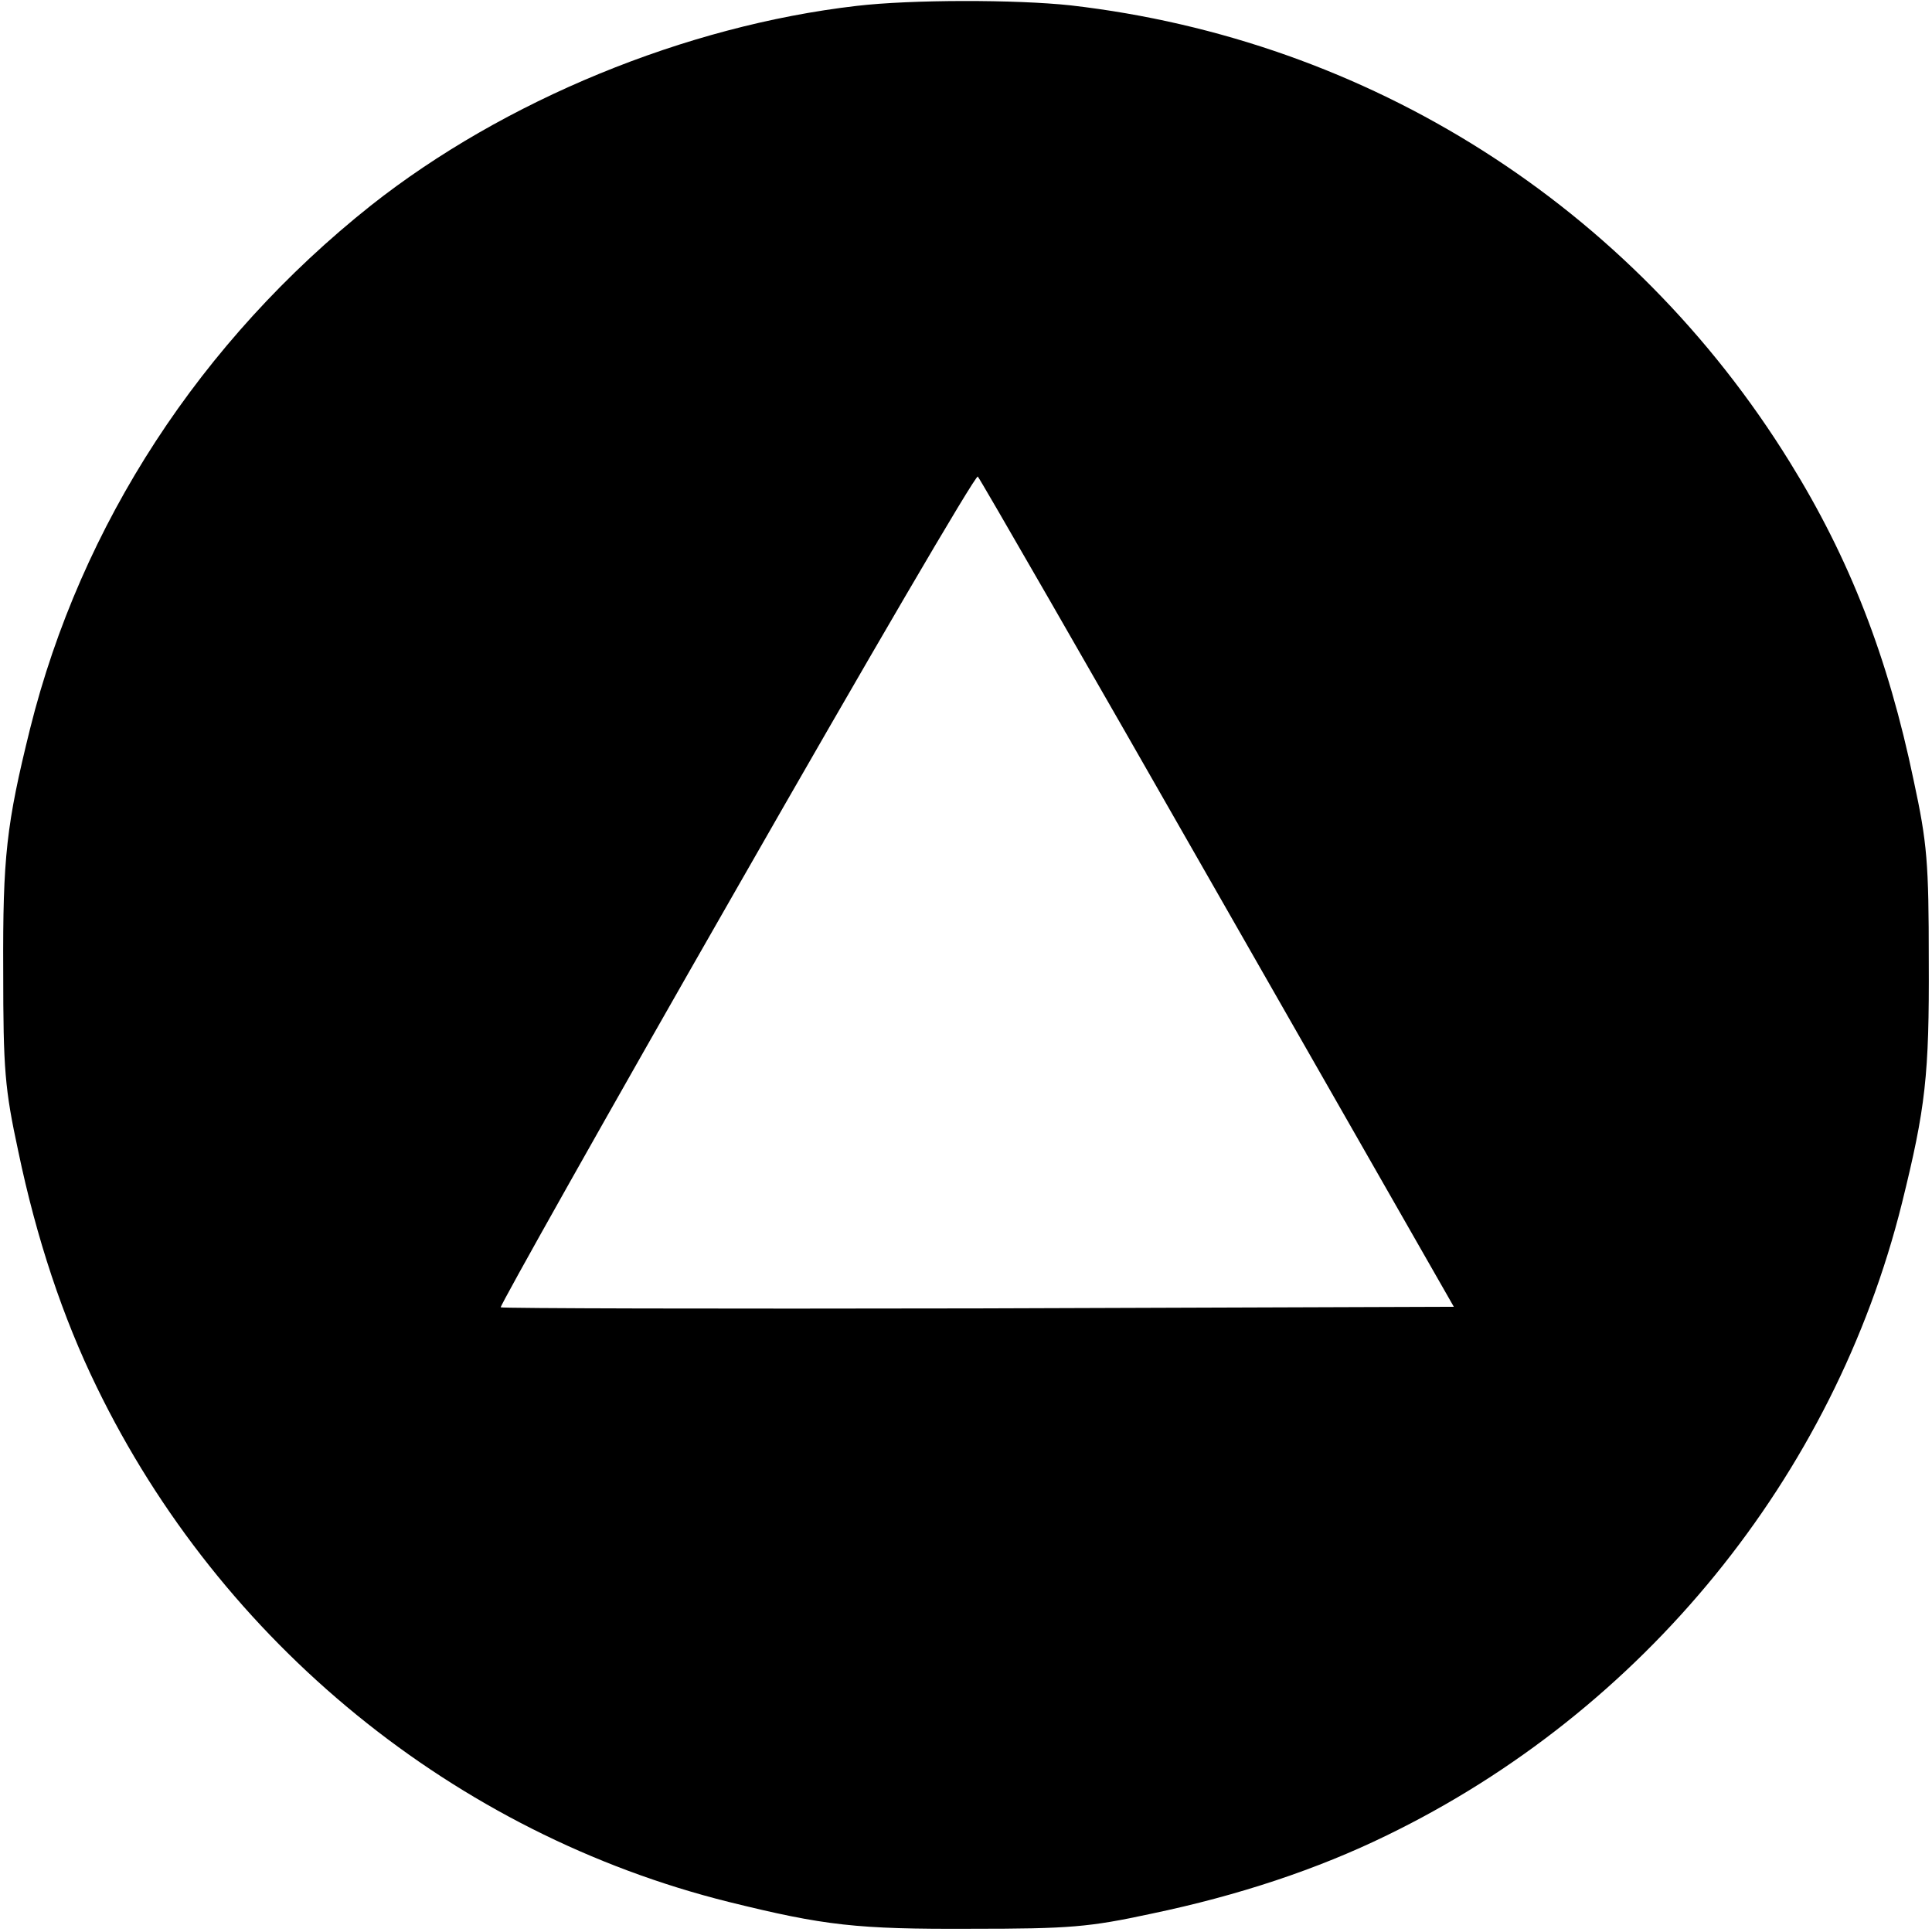
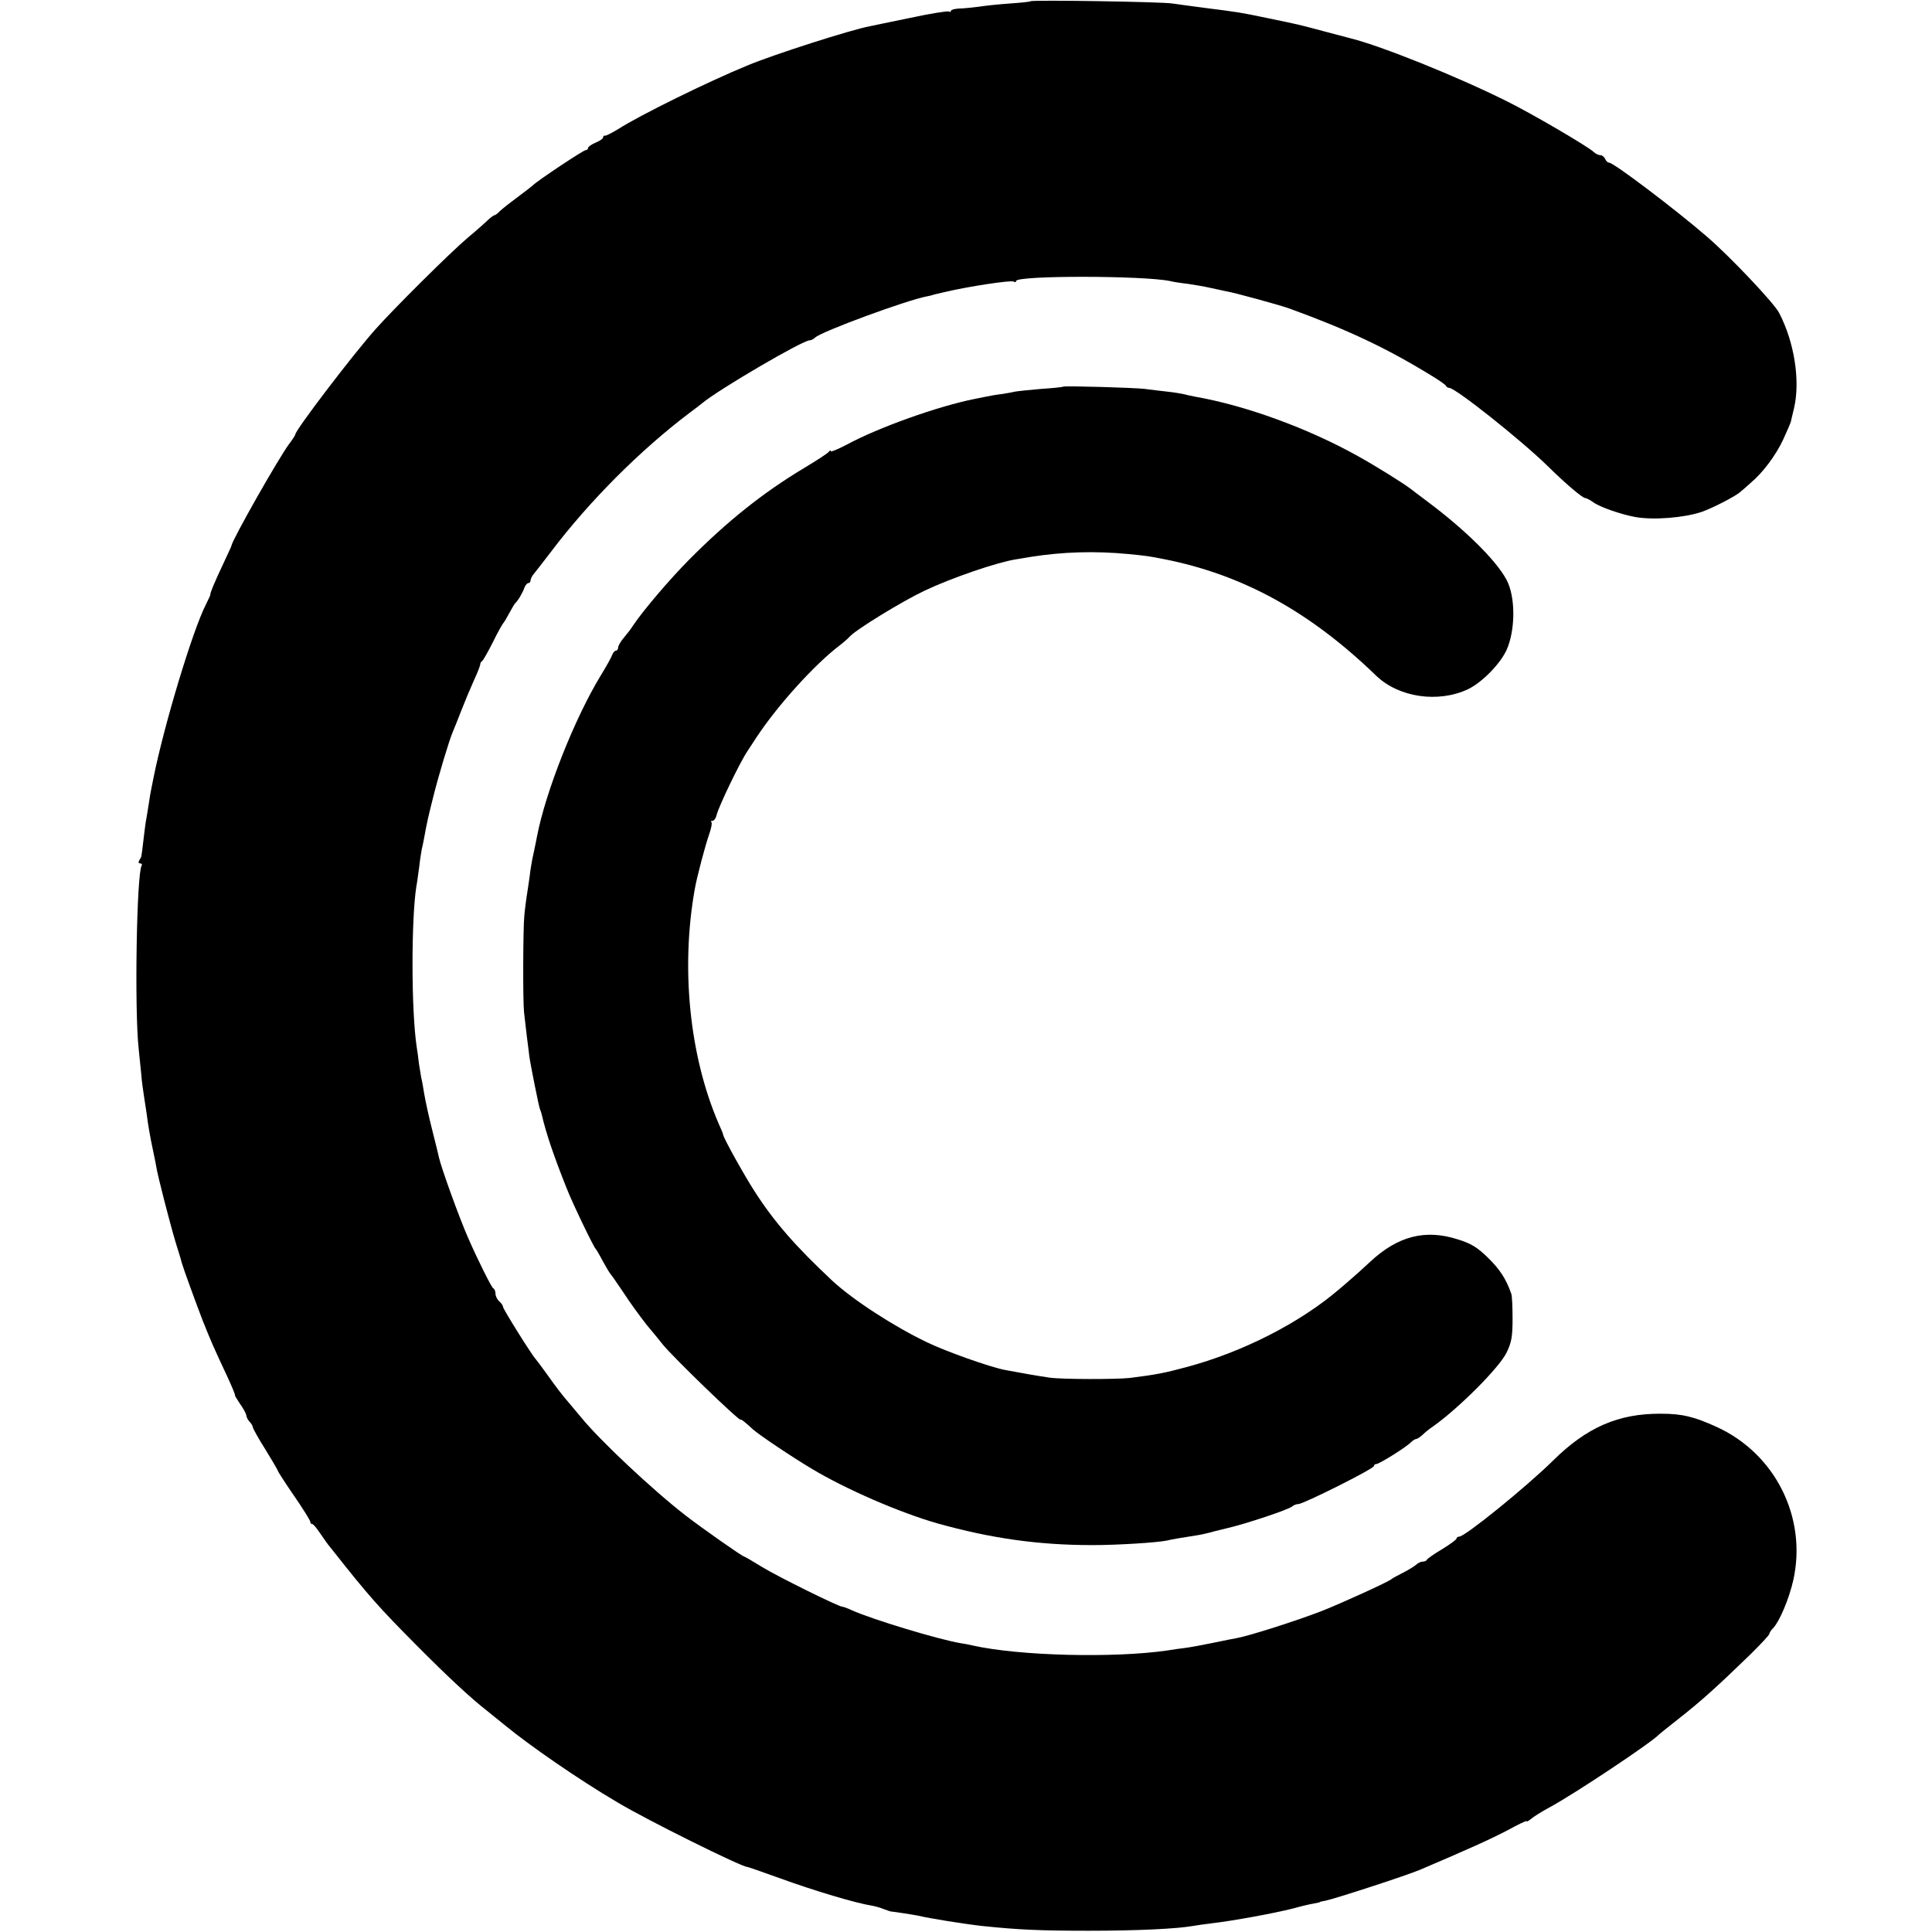
- <svg xmlns="http://www.w3.org/2000/svg" version="1.0" width="360pt" height="360pt" viewBox="0 0 360 360" preserveAspectRatio="xMidYMid meet">
-   <g transform="translate(0,360) scale(0.1,-0.1)" fill="#000000" stroke="none">
-     <path d="M1596 3589 c-319 -37 -657 -176 -905 -372 -317 -252 -540 -594 -635 -975 -44 -178 -51 -238 -50 -452 0 -183 3 -219 28 -335 34 -163 83 -310 146 -439 232 -478 668 -833 1178 -960 178 -44 238 -51 452 -50 183 0 219 3 335 28 163 34 310 83 439 146 478 232 833 668 960 1178 44 178 51 238 50 452 0 183 -3 219 -28 335 -48 231 -120 415 -231 594 -295 477 -784 787 -1340 851 -102 11 -297 11 -399 -1z m673 -1654 l440 -770 -886 -3 c-488 -1 -888 0 -890 2 -2 2 195 353 439 779 244 427 446 773 450 769 4 -4 205 -353 447 -777z" />
+ <svg xmlns="http://www.w3.org/2000/svg" version="1.0" width="772pt" height="772pt" viewBox="0 0 772 772" preserveAspectRatio="xMidYMid meet">
+   <g transform="translate(0,772) scale(0.1,-0.1)" fill="#000000" stroke="none">
+     <path d="M4118 7715 c-1 -2 -39 -6 -83 -9 -44 -3 -100 -9 -125 -13 -25 -3 -60 -7 -77 -7 -18 -1 -33 -5 -33 -9 0 -5 -4 -6 -8 -3 -5 3 -73 -8 -153 -25 -79 -16 -153 -32 -164 -34 -75 -14 -381 -112 -487 -156 -156 -64 -433 -200 -518 -255 -25 -15 -48 -27 -52 -26 -5 1 -8 -2 -8 -7 0 -5 -13 -14 -30 -21 -16 -7 -30 -16 -30 -21 0 -5 -5 -9 -10 -9 -9 0 -197 -125 -210 -140 -3 -3 -30 -24 -61 -47 -31 -23 -63 -48 -72 -57 -8 -9 -18 -16 -21 -16 -3 0 -14 -8 -24 -17 -10 -10 -47 -43 -83 -73 -70 -59 -297 -285 -368 -365 -92 -103 -321 -404 -321 -421 0 -3 -11 -20 -24 -37 -42 -56 -227 -382 -231 -407 0 -3 -16 -36 -34 -75 -33 -70 -54 -120 -50 -120 1 0 -7 -18 -18 -40 -53 -103 -167 -481 -209 -690 -2 -11 -6 -31 -9 -45 -3 -14 -8 -43 -11 -65 -3 -22 -8 -47 -9 -55 -2 -8 -7 -44 -11 -80 -4 -36 -8 -67 -9 -70 0 -3 -4 -11 -8 -17 -5 -8 -4 -13 3 -13 6 0 9 -4 6 -9 -20 -32 -29 -574 -12 -731 4 -41 9 -90 11 -108 1 -18 6 -54 10 -80 4 -26 9 -58 11 -72 5 -42 14 -93 24 -140 5 -25 12 -56 14 -70 6 -39 55 -228 78 -305 12 -38 23 -74 24 -80 5 -19 54 -154 84 -232 34 -85 45 -110 98 -223 19 -41 33 -75 31 -75 -2 0 7 -15 19 -33 13 -18 25 -39 26 -47 1 -9 8 -21 14 -27 7 -7 12 -16 12 -20 0 -5 22 -45 50 -89 27 -44 50 -83 50 -86 0 -2 29 -48 65 -100 36 -52 65 -99 65 -104 0 -5 3 -9 8 -9 4 0 18 -17 32 -38 14 -20 29 -42 35 -49 5 -7 15 -18 20 -25 139 -176 181 -223 330 -373 126 -127 218 -212 281 -261 20 -16 51 -41 68 -55 102 -84 297 -219 455 -312 117 -70 494 -257 517 -257 3 0 60 -20 127 -44 143 -52 304 -100 372 -111 11 -2 31 -7 45 -13 14 -5 27 -10 30 -10 6 0 103 -15 110 -17 40 -10 183 -33 255 -41 144 -15 230 -19 425 -19 198 0 354 8 416 19 10 2 46 7 78 11 79 9 249 40 323 59 32 9 70 18 84 20 13 2 24 5 24 6 0 1 9 3 21 5 39 8 325 101 379 124 195 83 283 123 348 157 42 23 77 40 77 37 0 -4 8 1 18 9 9 8 42 29 72 45 102 55 414 263 440 293 3 3 37 30 75 60 94 74 154 128 288 258 42 41 77 79 77 83 0 4 6 14 14 22 26 26 65 118 82 194 55 249 -72 504 -306 611 -90 41 -138 53 -223 53 -170 1 -297 -54 -433 -189 -108 -106 -350 -302 -373 -302 -6 0 -11 -4 -11 -8 0 -4 -26 -23 -57 -42 -32 -19 -59 -38 -61 -42 -2 -5 -10 -8 -17 -8 -8 0 -20 -6 -27 -13 -7 -6 -31 -21 -53 -32 -22 -11 -42 -22 -45 -25 -8 -9 -201 -97 -280 -128 -101 -39 -289 -99 -340 -108 -8 -1 -51 -10 -95 -19 -44 -9 -93 -18 -110 -20 -16 -2 -48 -6 -70 -10 -214 -31 -592 -22 -779 20 -12 3 -33 7 -47 9 -86 14 -354 95 -436 132 -17 8 -34 14 -38 14 -14 0 -255 119 -319 158 -37 23 -70 42 -72 42 -7 0 -168 113 -234 164 -133 103 -347 304 -420 395 -14 17 -38 45 -53 63 -16 18 -50 62 -75 98 -26 36 -49 67 -52 70 -12 11 -130 199 -130 208 0 5 -7 15 -15 22 -8 7 -15 21 -15 30 0 10 -4 20 -9 22 -6 2 -61 111 -101 203 -35 79 -108 282 -116 320 -1 6 -13 55 -27 110 -14 55 -28 120 -32 145 -4 25 -9 54 -12 65 -2 11 -6 36 -9 55 -2 19 -6 49 -9 67 -22 146 -22 512 -1 643 3 14 7 48 11 75 3 28 8 59 10 70 3 11 7 32 10 48 12 66 17 86 36 162 21 85 64 227 78 260 5 11 20 49 34 85 14 36 37 91 51 122 15 32 26 61 25 64 0 4 3 10 8 13 4 3 24 38 43 76 19 39 38 72 41 75 3 3 14 21 24 40 10 19 21 37 24 40 10 8 31 44 37 63 4 9 10 17 15 17 5 0 9 5 9 10 0 6 5 16 10 23 6 7 37 47 70 90 155 205 358 408 555 557 22 16 45 34 51 39 66 55 401 251 429 251 6 0 16 5 22 11 24 24 370 151 448 165 6 1 13 3 18 4 8 3 9 3 52 13 97 23 265 48 275 42 6 -4 10 -3 10 2 0 23 511 22 615 0 11 -3 43 -8 70 -11 28 -4 68 -11 90 -16 22 -5 51 -11 65 -14 32 -5 217 -56 250 -68 234 -85 389 -158 570 -269 30 -18 57 -37 58 -41 2 -4 8 -8 13 -8 25 0 289 -210 394 -313 68 -67 138 -127 149 -127 5 0 20 -8 34 -18 27 -19 111 -48 167 -58 72 -13 196 -3 266 21 45 16 138 64 155 81 7 6 25 21 40 35 48 40 101 111 130 174 15 33 29 65 30 70 1 6 7 30 13 55 25 109 1 263 -60 380 -21 40 -195 224 -289 305 -125 108 -372 295 -390 295 -6 0 -13 7 -16 15 -4 8 -12 15 -19 15 -8 0 -20 6 -27 13 -25 23 -247 153 -348 203 -203 101 -501 220 -620 250 -8 2 -58 15 -110 29 -105 28 -96 26 -232 54 -100 21 -106 22 -248 40 -47 6 -103 14 -125 17 -43 7 -561 15 -567 9z" />
+     <path d="M4248 6175 c-2 -2 -41 -6 -88 -9 -47 -4 -94 -9 -105 -11 -11 -3 -36 -7 -55 -10 -19 -2 -46 -7 -60 -10 -14 -3 -34 -7 -45 -9 -146 -29 -385 -114 -512 -183 -35 -18 -63 -30 -63 -26 0 5 -4 3 -8 -2 -4 -6 -47 -34 -97 -64 -167 -100 -309 -214 -461 -367 -81 -82 -183 -202 -224 -263 -8 -13 -25 -35 -37 -49 -13 -15 -23 -33 -23 -39 0 -7 -4 -13 -9 -13 -5 0 -11 -8 -15 -17 -3 -10 -24 -47 -46 -83 -103 -169 -219 -461 -254 -641 -2 -13 -9 -44 -14 -69 -6 -25 -13 -67 -16 -95 -4 -27 -9 -63 -12 -80 -2 -16 -7 -50 -9 -75 -5 -52 -6 -340 -1 -385 2 -16 7 -59 11 -95 5 -36 9 -72 10 -80 4 -31 37 -196 42 -210 3 -8 7 -19 8 -25 18 -77 49 -167 98 -290 24 -62 108 -236 117 -245 3 -3 16 -25 29 -50 14 -25 27 -47 30 -50 3 -3 27 -37 53 -76 25 -39 67 -96 92 -128 26 -31 55 -66 64 -78 43 -53 312 -313 312 -301 0 4 19 -11 48 -38 23 -21 152 -108 234 -157 138 -83 353 -176 503 -219 214 -60 404 -87 620 -87 104 0 257 10 297 18 21 5 49 10 120 21 15 2 46 9 70 16 24 6 48 12 53 13 70 16 246 74 259 87 6 5 16 9 24 9 20 0 302 141 302 152 0 4 4 8 10 8 11 0 119 67 138 87 7 7 17 13 21 13 4 0 16 8 27 18 10 10 28 24 40 32 103 73 264 234 294 295 20 41 24 65 24 135 0 47 -2 92 -5 100 -21 60 -46 98 -93 144 -43 42 -67 57 -122 74 -129 41 -238 13 -348 -89 -32 -30 -68 -62 -80 -72 -11 -10 -31 -27 -43 -37 -158 -136 -388 -253 -613 -313 -85 -23 -121 -30 -225 -43 -53 -6 -268 -6 -320 1 -48 7 -117 19 -180 31 -61 12 -233 73 -310 110 -134 64 -297 170 -380 247 -146 137 -232 235 -310 357 -39 60 -125 214 -125 225 0 3 -9 25 -20 49 -115 269 -150 617 -94 932 8 47 42 176 58 221 8 23 12 44 9 47 -4 3 -2 6 4 6 6 0 14 11 17 25 9 35 93 210 123 254 13 20 29 44 36 55 83 126 231 290 332 367 17 13 35 29 40 35 25 28 209 141 300 184 110 52 292 114 365 125 8 1 35 6 60 10 128 20 254 24 390 11 63 -6 86 -9 140 -20 315 -62 583 -209 849 -466 90 -87 248 -110 367 -54 56 27 130 102 155 159 32 73 35 192 6 263 -30 74 -160 206 -322 327 -33 25 -64 48 -70 53 -31 23 -131 86 -210 130 -197 110 -448 202 -650 237 -16 3 -37 8 -45 10 -8 2 -37 7 -65 10 -27 3 -69 8 -91 11 -42 5 -322 13 -326 9z" />
  </g>
</svg>
